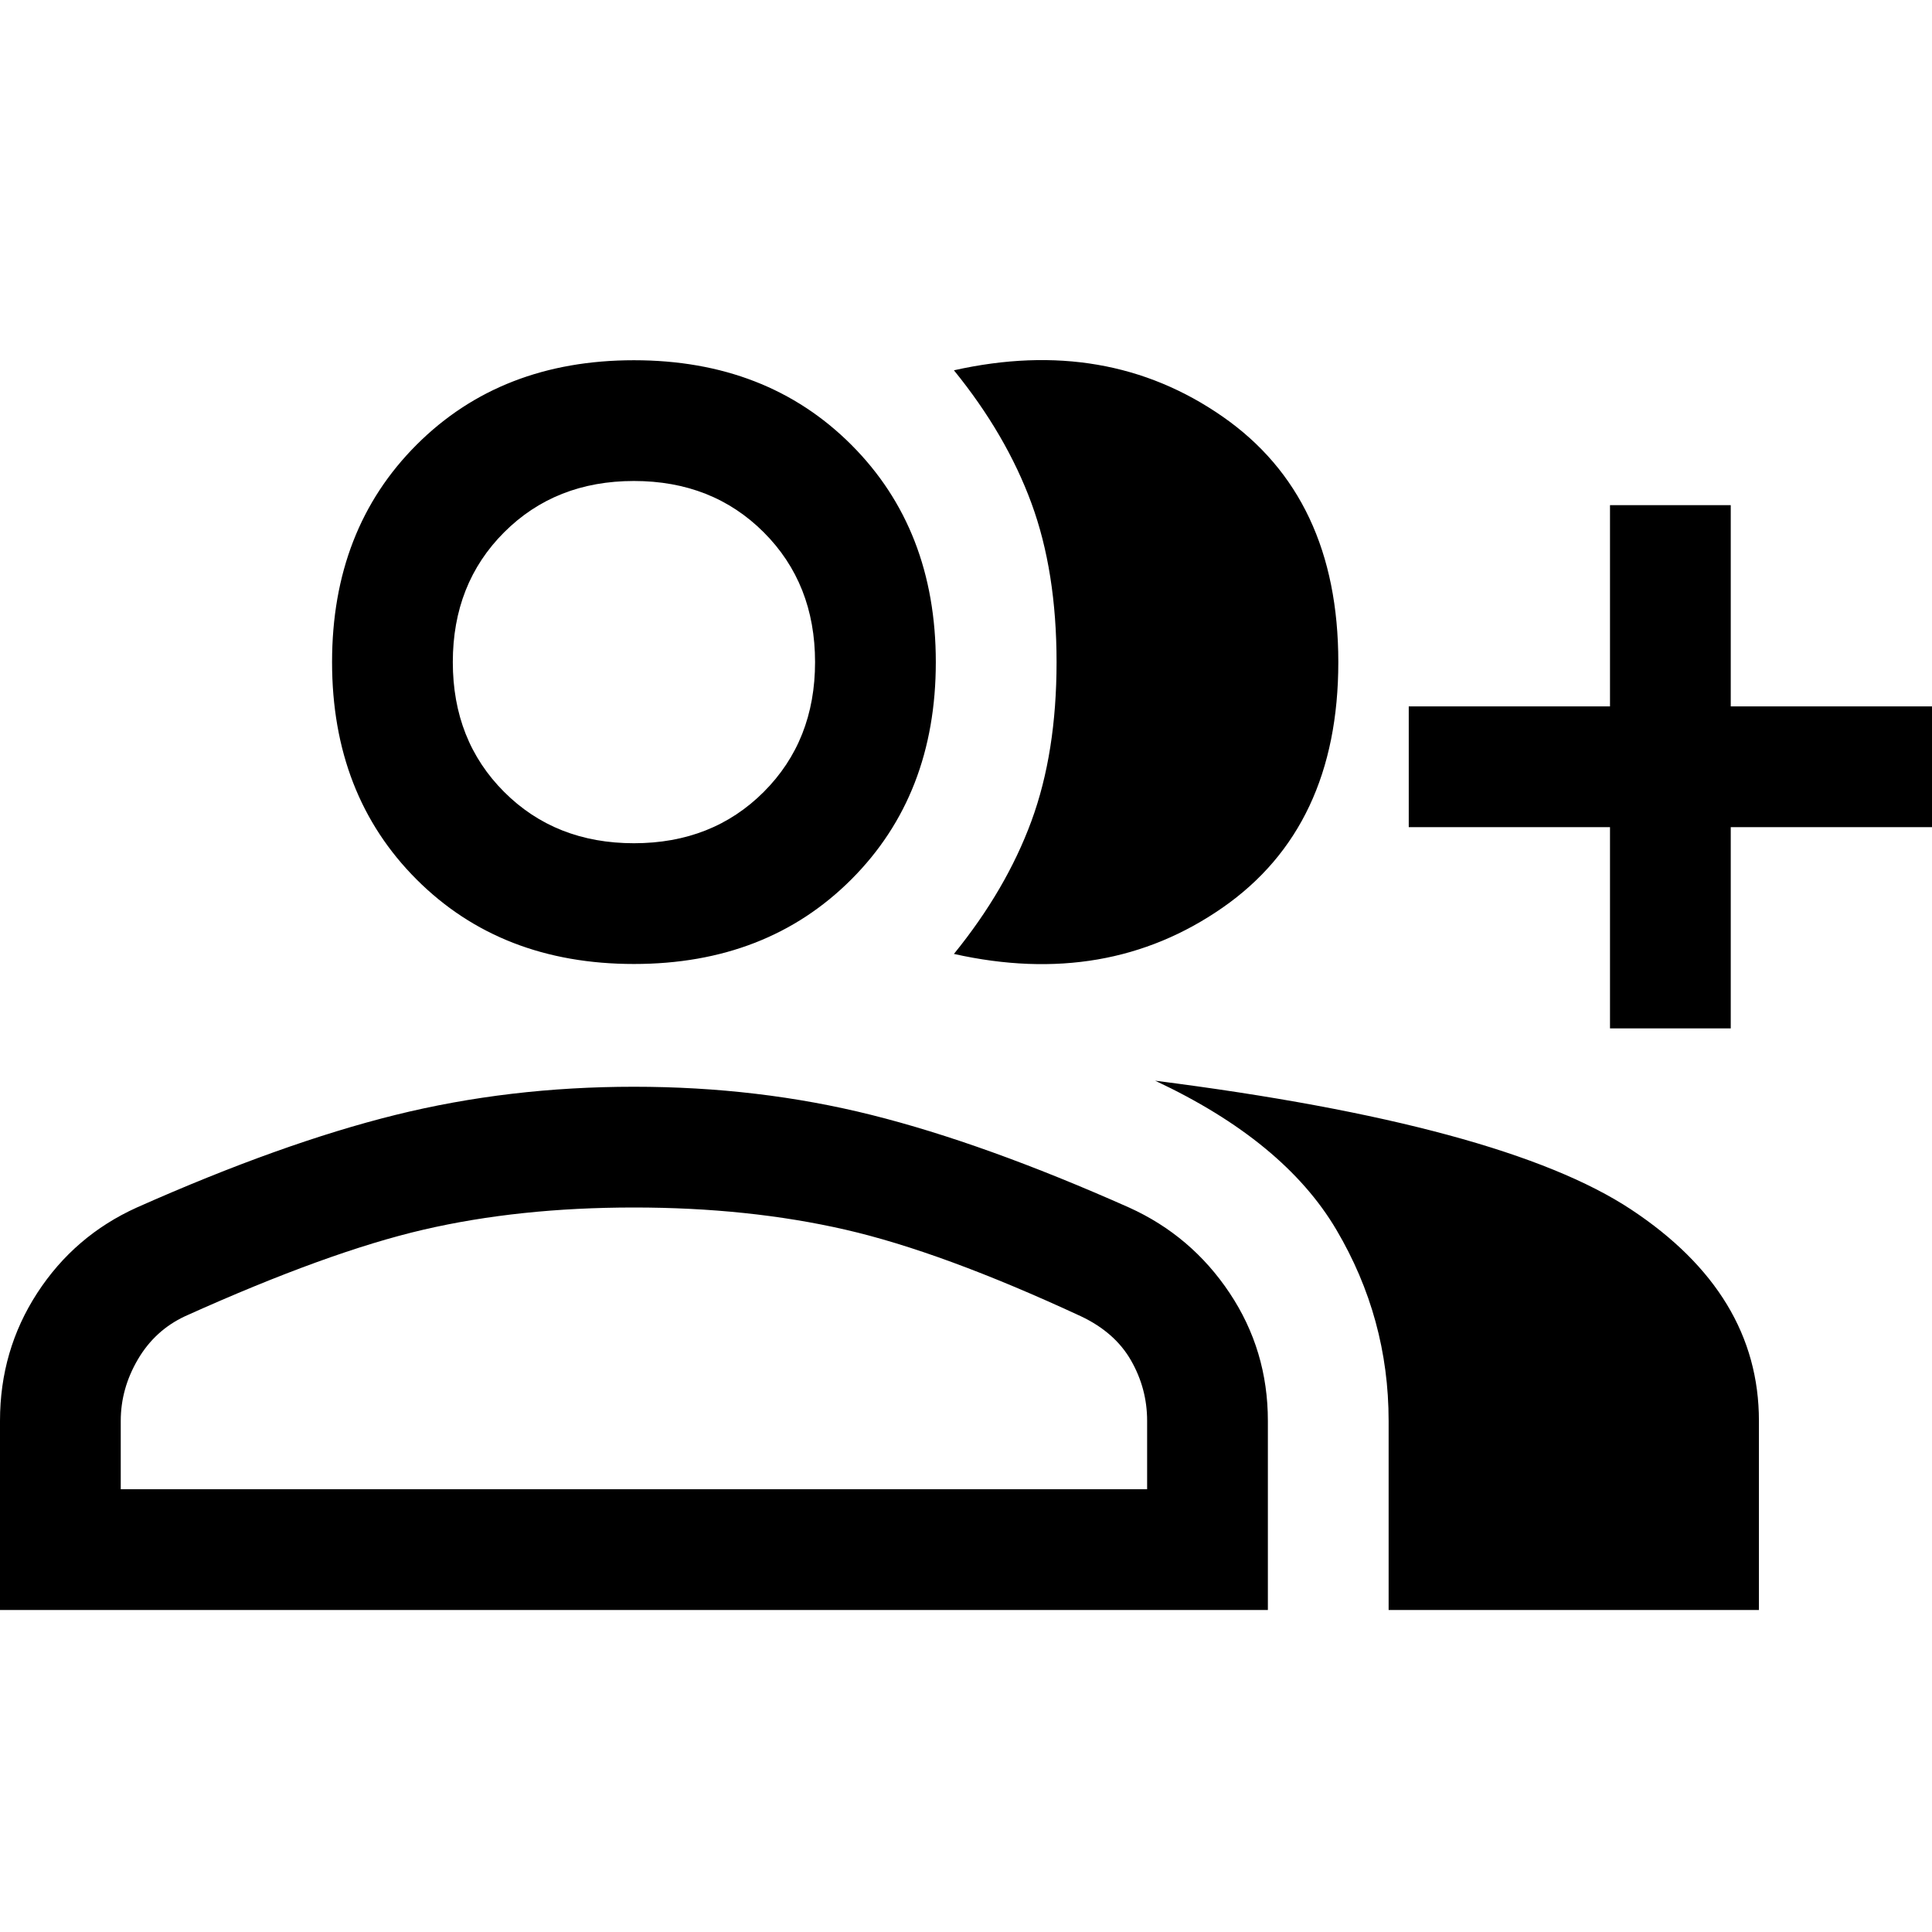
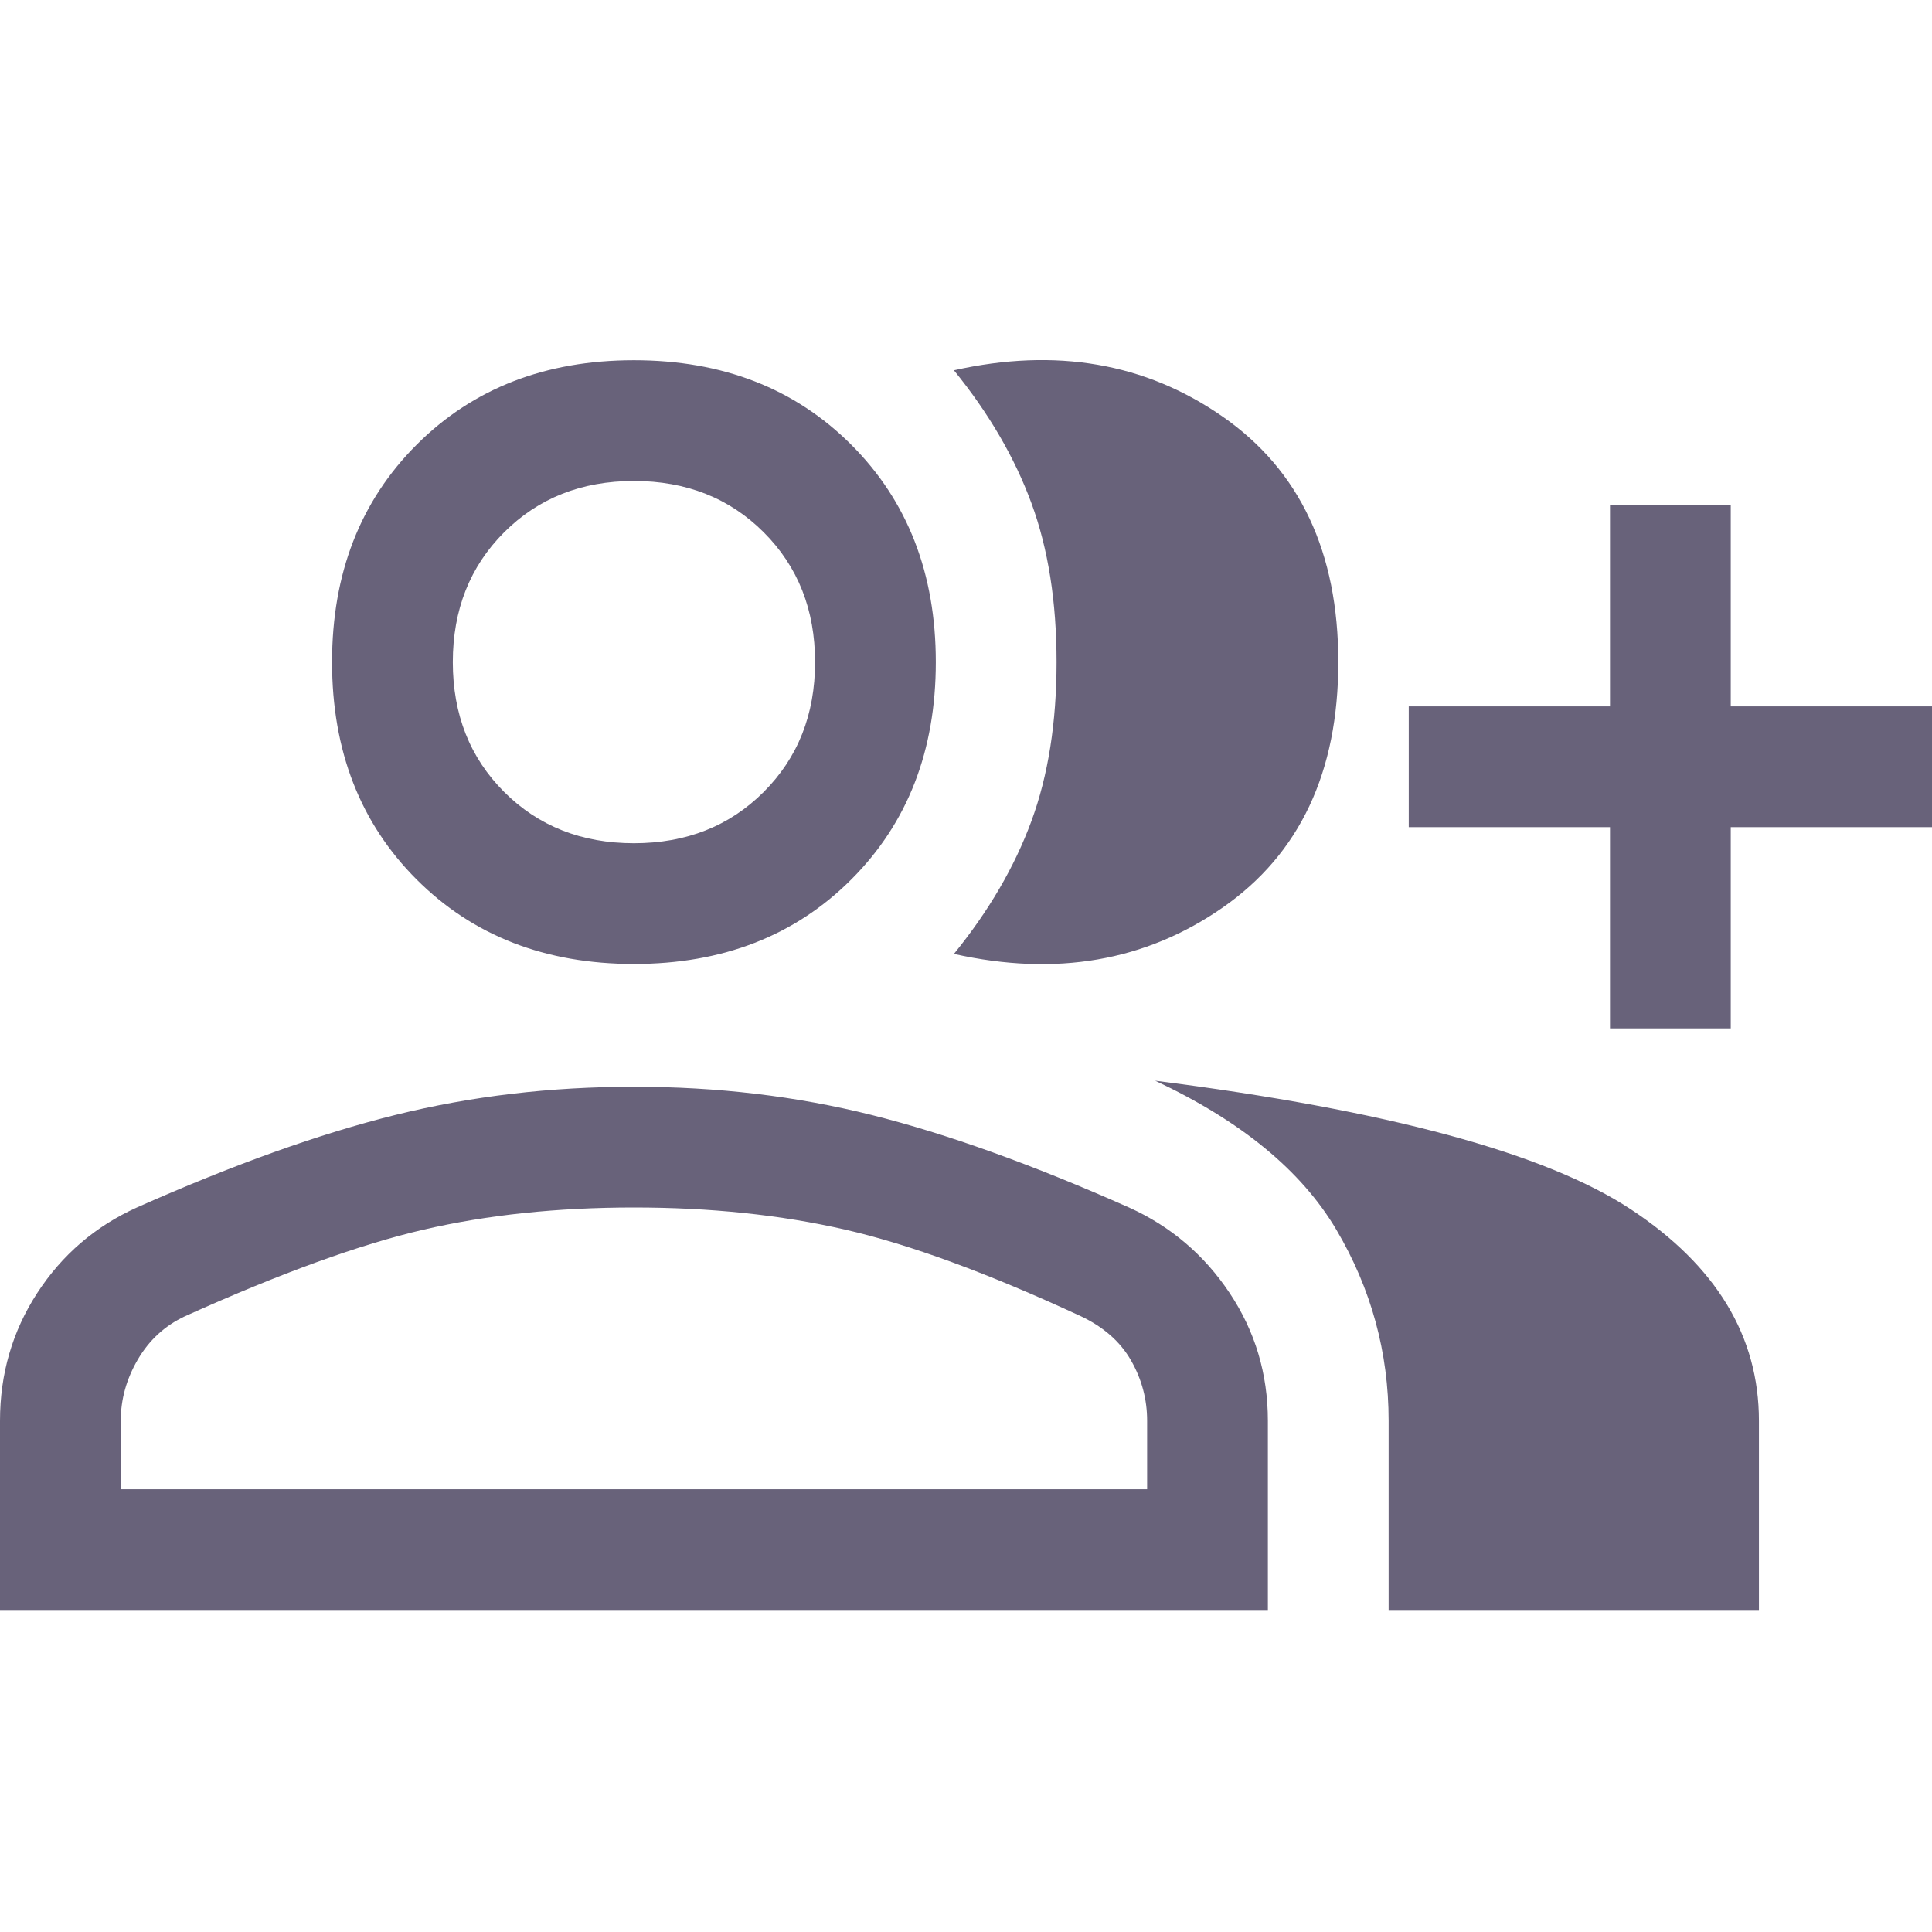
<svg xmlns="http://www.w3.org/2000/svg" width="48" height="48" viewBox="0 0 48 48" fill="none">
-   <path d="M23.7 23.7C24.567 22.633 25.208 21.533 25.625 20.4C26.042 19.267 26.25 17.95 26.25 16.45C26.25 14.95 26.042 13.633 25.625 12.5C25.208 11.367 24.567 10.267 23.7 9.2C26.233 8.633 28.458 9.017 30.375 10.35C32.292 11.683 33.25 13.717 33.25 16.45C33.25 19.183 32.292 21.217 30.375 22.55C28.458 23.883 26.233 24.267 23.7 23.7ZM34.5 40V35.3C34.5 33.6 34.067 32.017 33.2 30.55C32.333 29.083 30.833 27.85 28.7 26.85C34.467 27.583 38.408 28.65 40.525 30.05C42.642 31.45 43.7 33.2 43.7 35.3V40H34.5ZM40 25.55V20.55H35V17.55H40V12.55H43V17.55H48V20.55H43V25.55H40ZM15.75 23.95C13.55 23.95 11.75 23.25 10.35 21.85C8.95 20.45 8.25 18.65 8.25 16.45C8.25 14.25 8.95 12.45 10.35 11.05C11.75 9.65 13.55 8.95 15.75 8.95C17.95 8.95 19.75 9.65 21.15 11.05C22.55 12.45 23.25 14.25 23.25 16.45C23.25 18.65 22.55 20.45 21.15 21.85C19.75 23.25 17.95 23.95 15.75 23.95ZM0 40V35.3C0 34.133 0.308 33.075 0.925 32.125C1.542 31.175 2.367 30.467 3.4 30C5.8 28.933 7.942 28.167 9.825 27.7C11.708 27.233 13.683 27 15.75 27C17.817 27 19.783 27.233 21.65 27.7C23.517 28.167 25.65 28.933 28.05 30C29.083 30.467 29.917 31.175 30.55 32.125C31.183 33.075 31.5 34.133 31.5 35.3V40H0ZM15.75 20.95C17.05 20.95 18.125 20.525 18.975 19.675C19.825 18.825 20.25 17.75 20.25 16.45C20.25 15.15 19.825 14.075 18.975 13.225C18.125 12.375 17.05 11.95 15.75 11.95C14.45 11.95 13.375 12.375 12.525 13.225C11.675 14.075 11.25 15.15 11.25 16.45C11.25 17.75 11.675 18.825 12.525 19.675C13.375 20.525 14.45 20.95 15.75 20.95ZM3 37H28.5V35.3C28.5 34.767 28.367 34.267 28.1 33.8C27.833 33.333 27.417 32.967 26.85 32.7C24.55 31.633 22.6 30.917 21 30.55C19.4 30.183 17.65 30 15.75 30C13.85 30 12.108 30.183 10.525 30.55C8.942 30.917 6.967 31.633 4.6 32.7C4.1 32.933 3.708 33.292 3.425 33.775C3.142 34.258 3 34.767 3 35.3V37Z" fill="black" />
+   <path d="M23.7 23.7C24.567 22.633 25.208 21.533 25.625 20.4C26.042 19.267 26.25 17.95 26.25 16.45C26.25 14.95 26.042 13.633 25.625 12.5C25.208 11.367 24.567 10.267 23.7 9.2C26.233 8.633 28.458 9.017 30.375 10.35C32.292 11.683 33.25 13.717 33.25 16.45C33.25 19.183 32.292 21.217 30.375 22.55C28.458 23.883 26.233 24.267 23.7 23.7ZM34.5 40V35.3C34.5 33.6 34.067 32.017 33.2 30.55C32.333 29.083 30.833 27.85 28.7 26.85C34.467 27.583 38.408 28.65 40.525 30.05C42.642 31.45 43.7 33.2 43.7 35.3V40H34.5ZM40 25.55V20.55H35V17.55H40V12.55H43V17.55H48V20.55H43V25.55H40ZM15.75 23.95C13.55 23.95 11.75 23.25 10.35 21.85C8.95 20.45 8.25 18.65 8.25 16.45C8.25 14.25 8.95 12.45 10.35 11.05C11.75 9.65 13.55 8.95 15.75 8.95C17.95 8.95 19.75 9.65 21.15 11.05C22.55 12.45 23.25 14.25 23.25 16.45C23.25 18.65 22.55 20.45 21.15 21.85C19.75 23.25 17.95 23.95 15.75 23.95ZM0 40V35.3C0 34.133 0.308 33.075 0.925 32.125C1.542 31.175 2.367 30.467 3.4 30C5.8 28.933 7.942 28.167 9.825 27.7C11.708 27.233 13.683 27 15.75 27C17.817 27 19.783 27.233 21.65 27.7C23.517 28.167 25.65 28.933 28.05 30C29.083 30.467 29.917 31.175 30.55 32.125C31.183 33.075 31.5 34.133 31.5 35.3V40H0ZM15.75 20.95C17.05 20.95 18.125 20.525 18.975 19.675C19.825 18.825 20.25 17.75 20.25 16.45C20.25 15.15 19.825 14.075 18.975 13.225C18.125 12.375 17.05 11.95 15.75 11.95C14.45 11.95 13.375 12.375 12.525 13.225C11.675 14.075 11.25 15.15 11.25 16.45C11.25 17.75 11.675 18.825 12.525 19.675C13.375 20.525 14.45 20.95 15.75 20.95ZM3 37H28.5V35.3C28.5 34.767 28.367 34.267 28.1 33.8C27.833 33.333 27.417 32.967 26.85 32.7C24.55 31.633 22.6 30.917 21 30.55C19.4 30.183 17.65 30 15.75 30C13.85 30 12.108 30.183 10.525 30.55C8.942 30.917 6.967 31.633 4.6 32.7C4.1 32.933 3.708 33.292 3.425 33.775C3.142 34.258 3 34.767 3 35.3V37Z" fill="#68627A" />
</svg>
